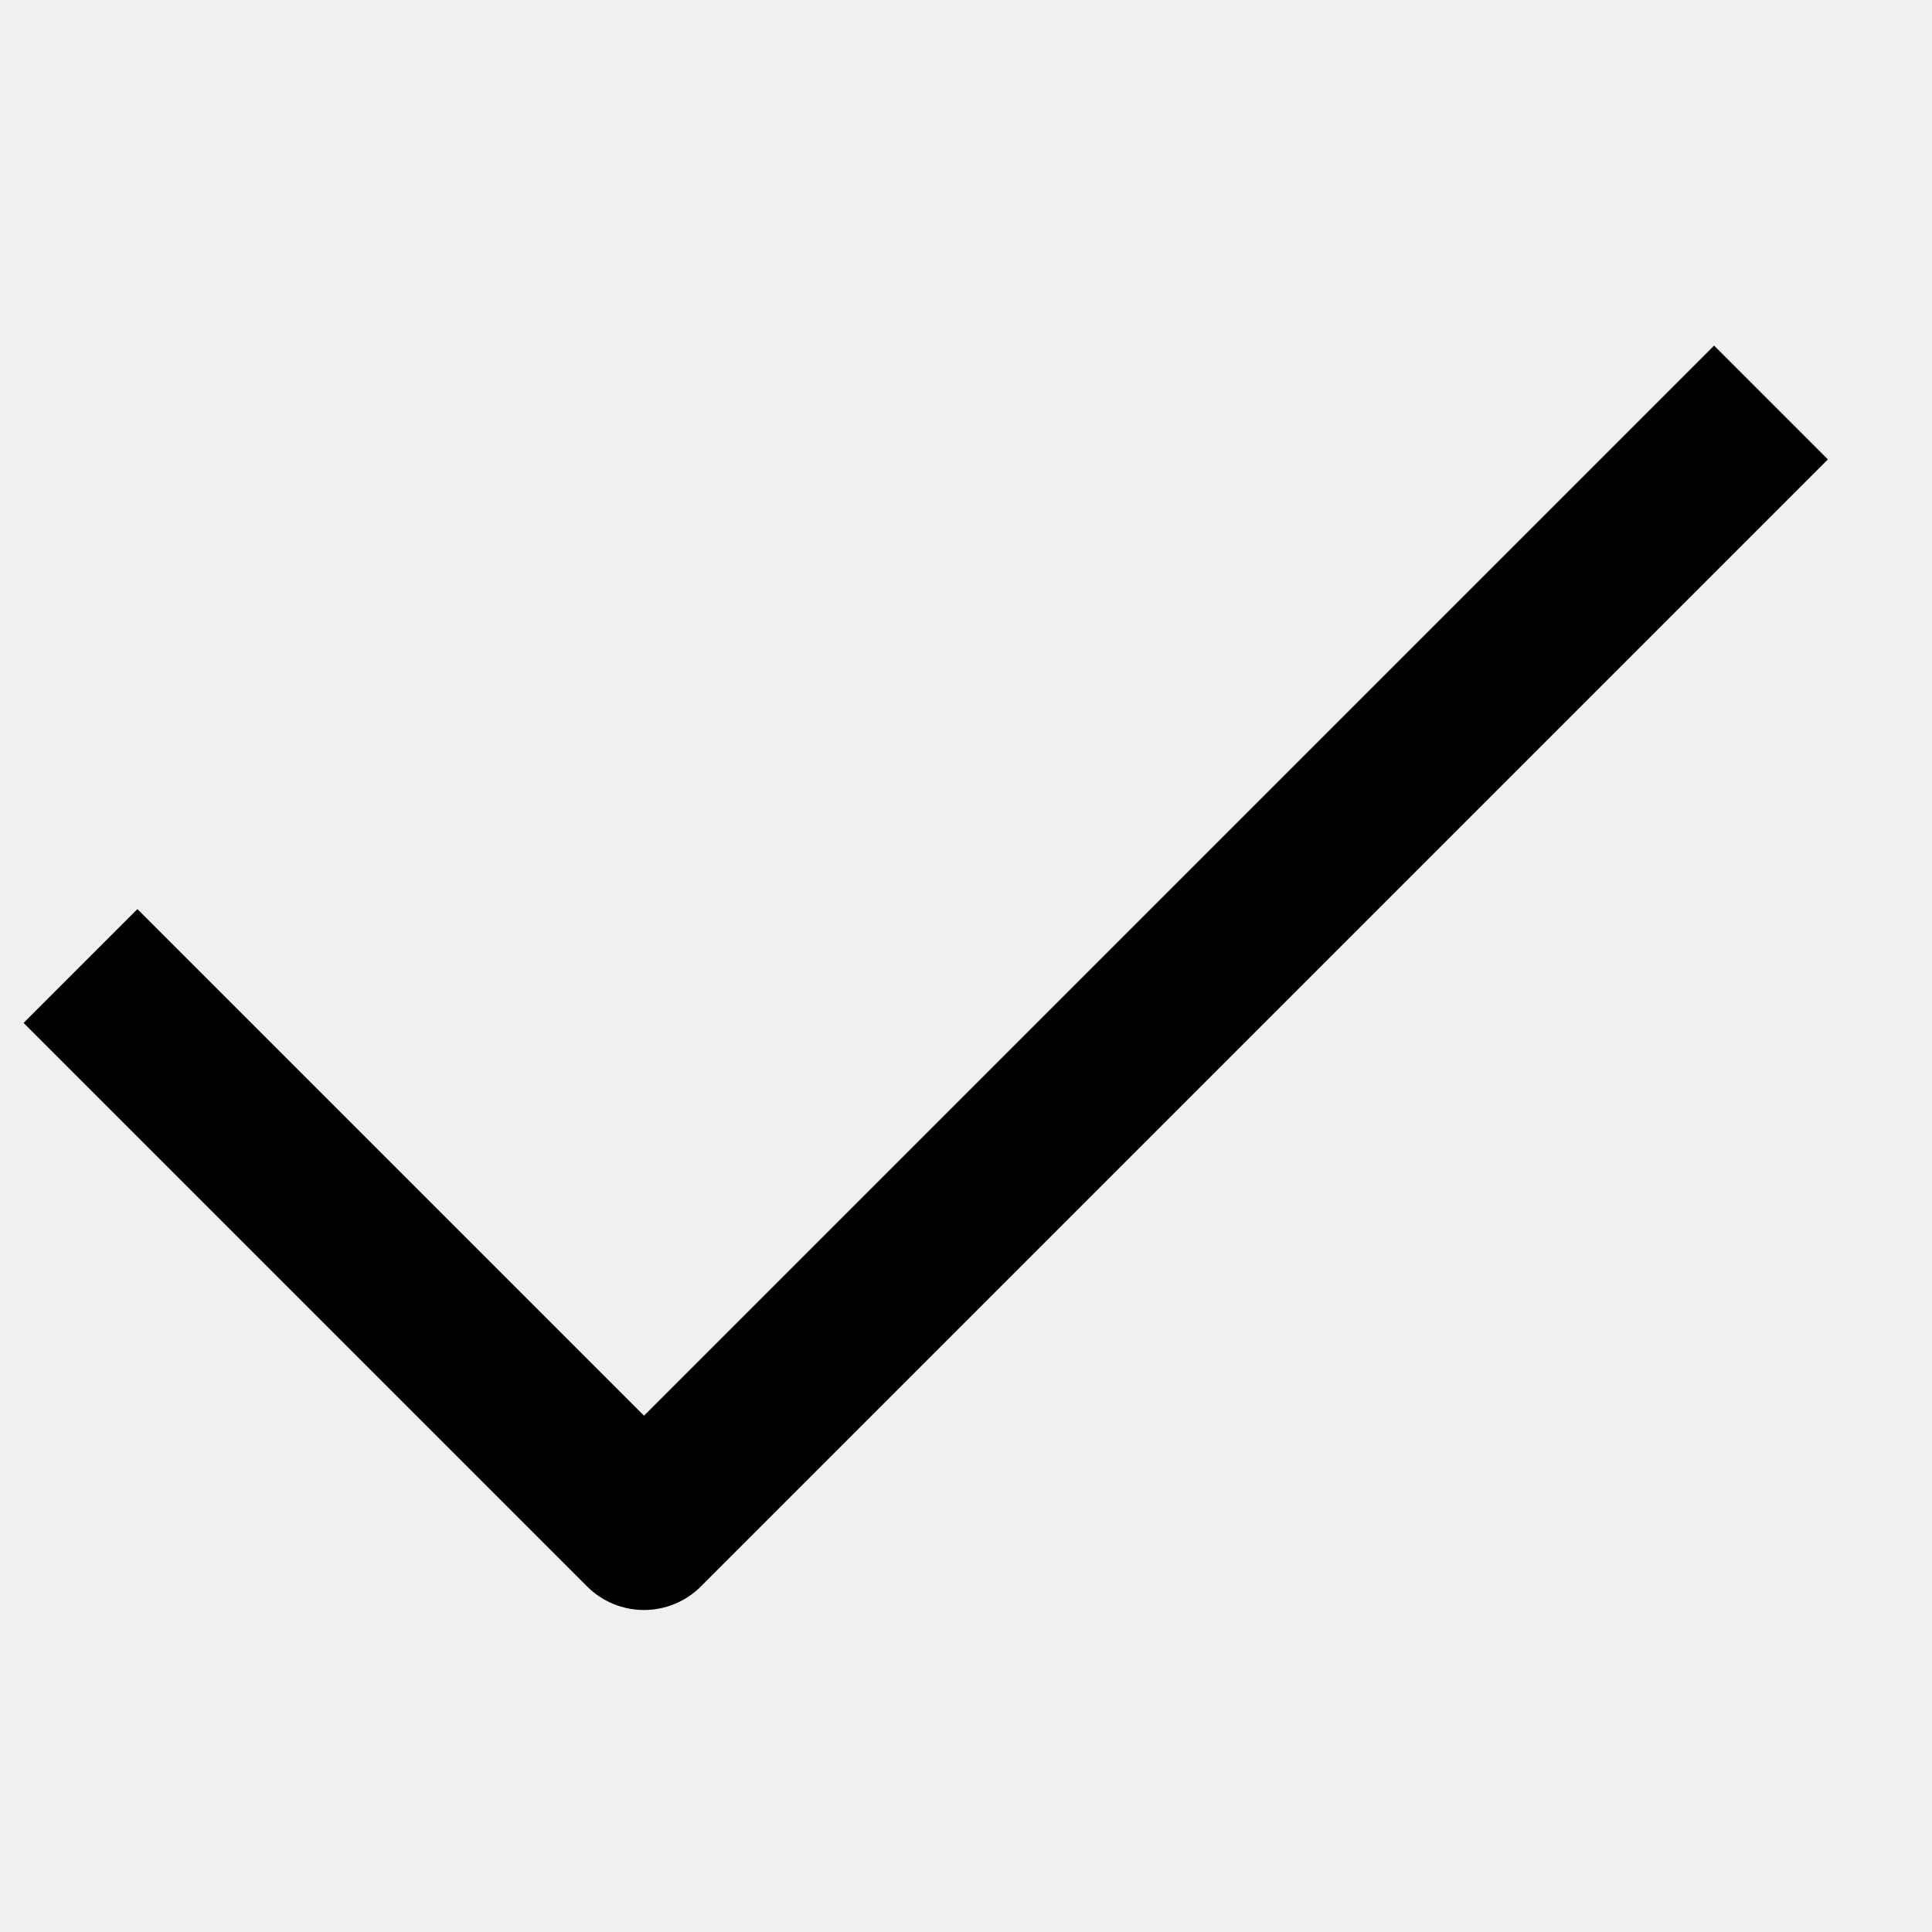
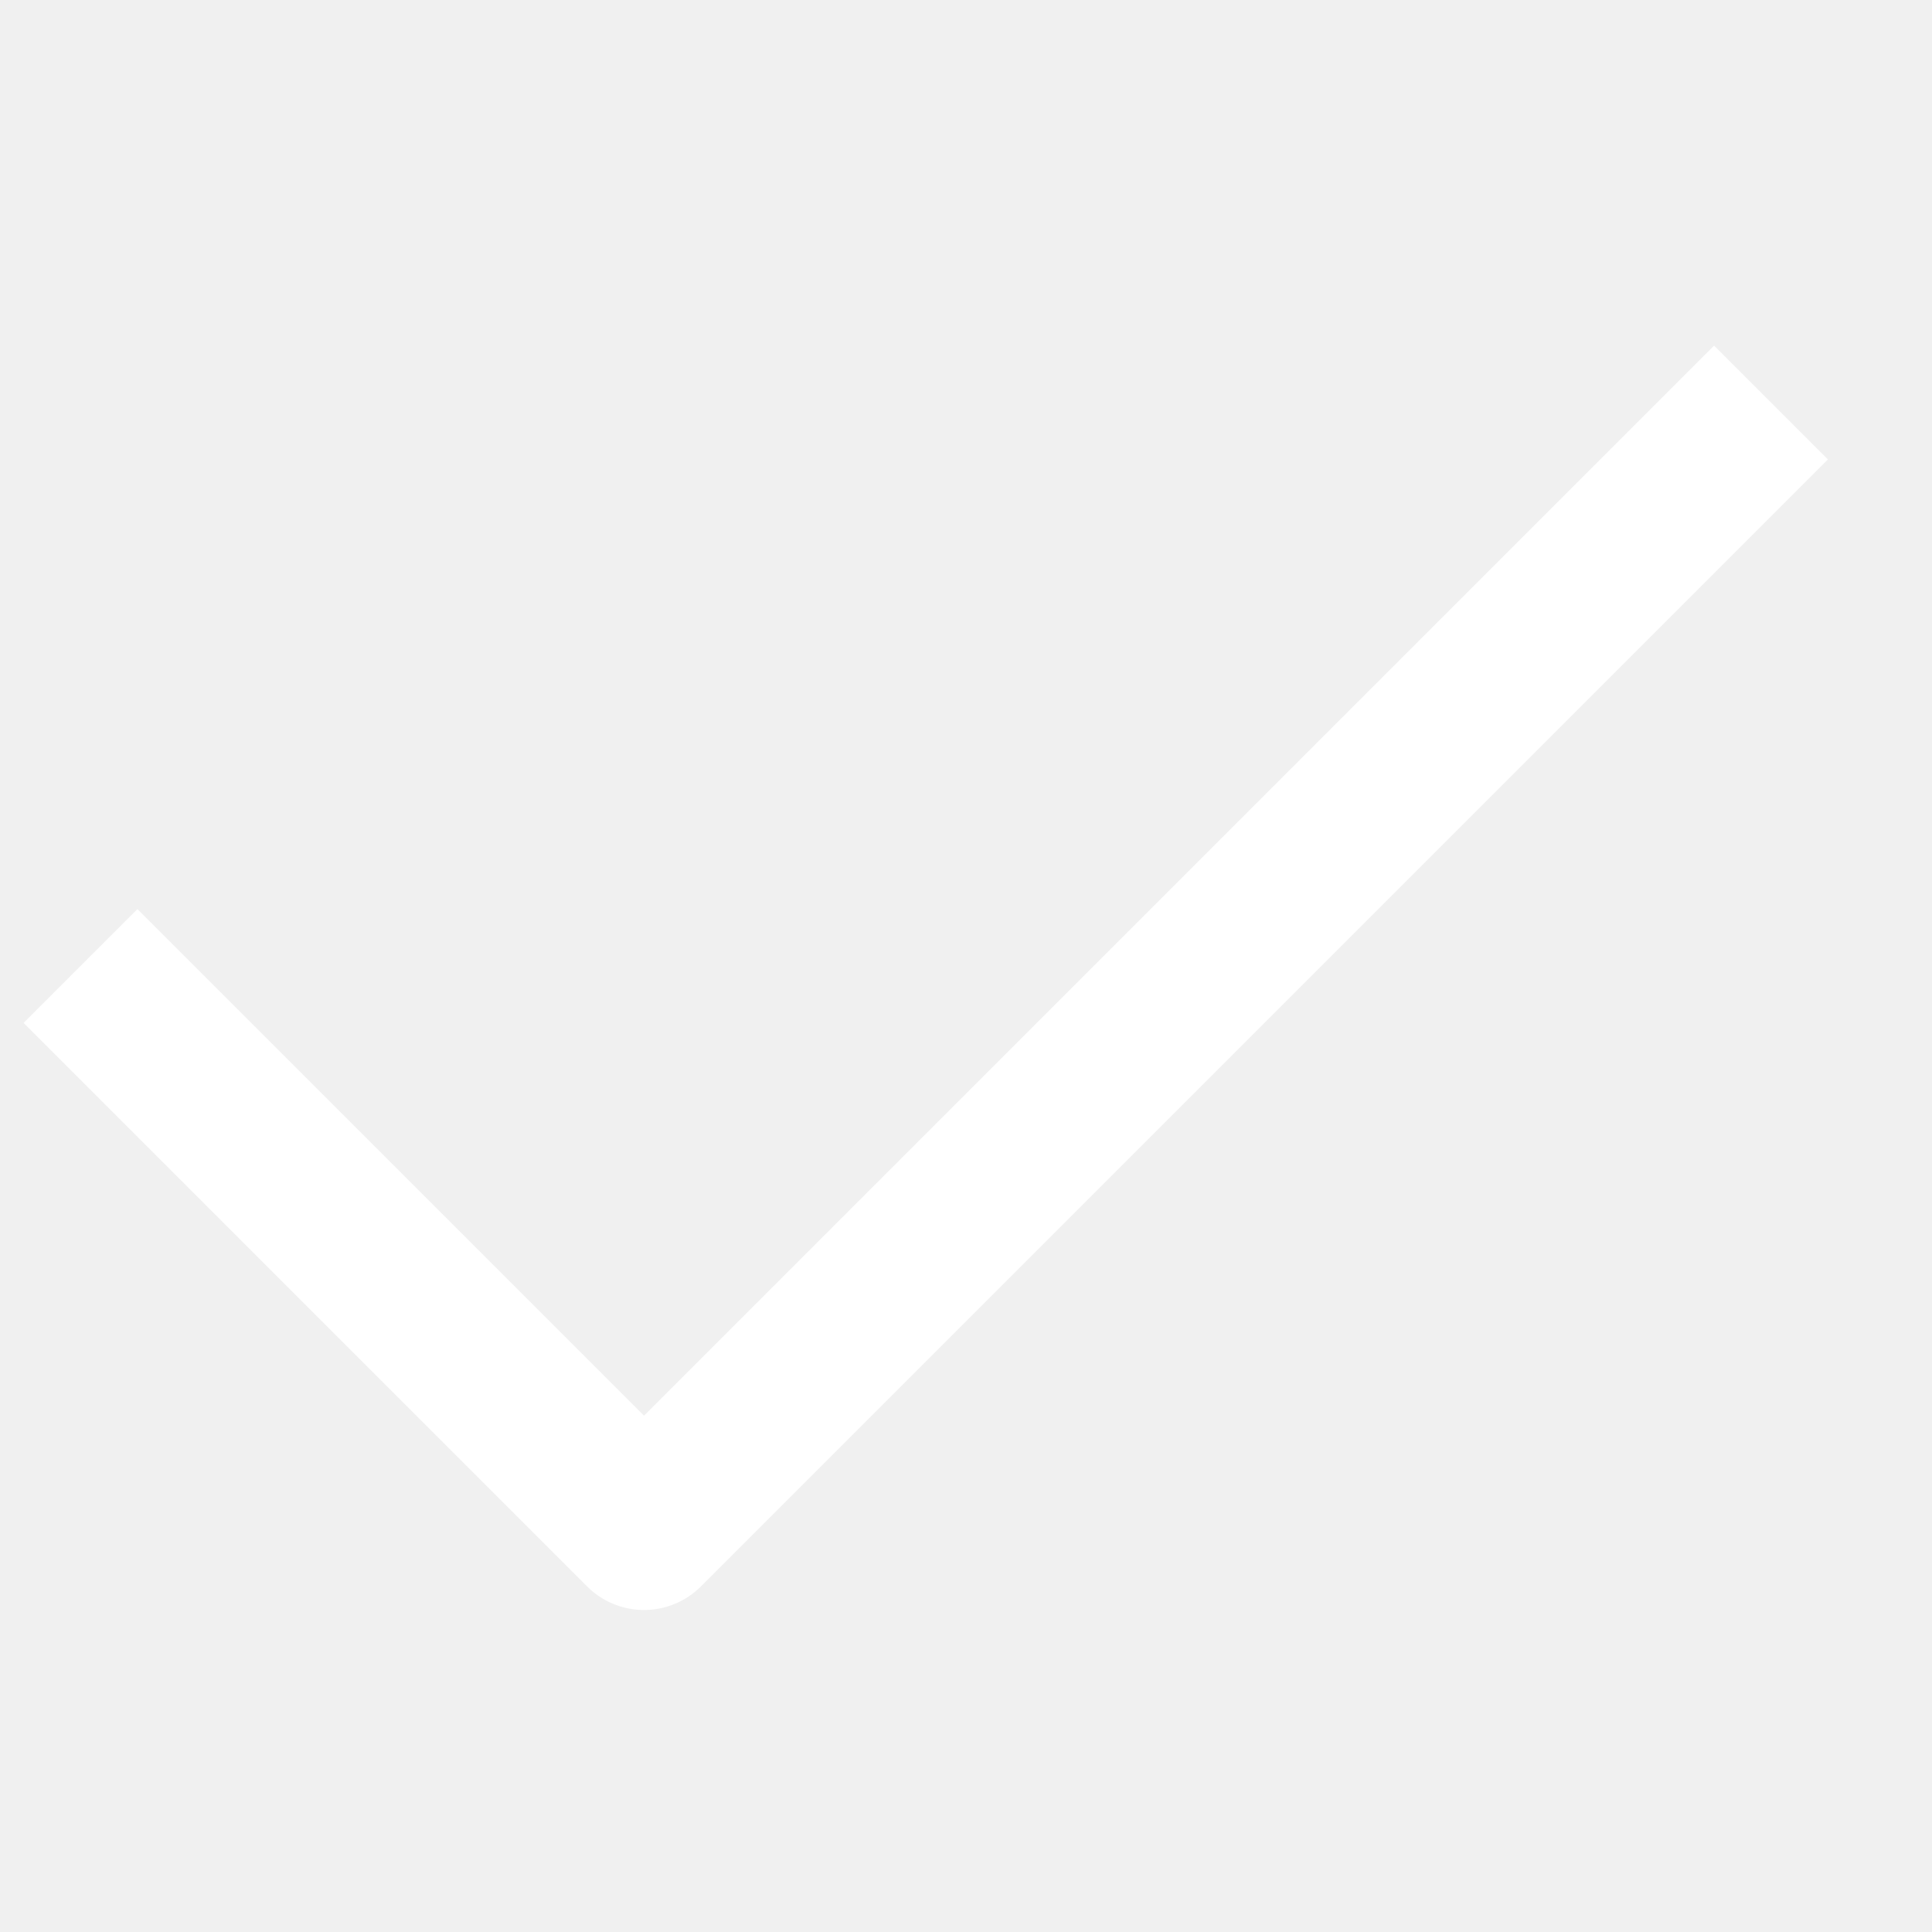
<svg xmlns="http://www.w3.org/2000/svg" width="24" height="24" viewBox="0 0 24 24" fill="none" class="ltr-0 e1mhci4z1" data-name="Checkmark" aria-hidden="true">
-   <path fill-rule="evenodd" clip-rule="evenodd" d="M21.293 4.293L22.707 5.707L8.707 19.707C8.52 19.895 8.265 20 8 20C7.735 20 7.48 19.895 7.293 19.707L0.293 12.707L1.707 11.293L8 17.586L21.293 4.293Z" fill="currentColor" />
+   <path fill-rule="evenodd" clip-rule="evenodd" d="M21.293 4.293L22.707 5.707L8.707 19.707C8.52 19.895 8.265 20 8 20C7.735 20 7.48 19.895 7.293 19.707L0.293 12.707L1.707 11.293L8 17.586L21.293 4.293Z" fill="#fff" />
</svg>
